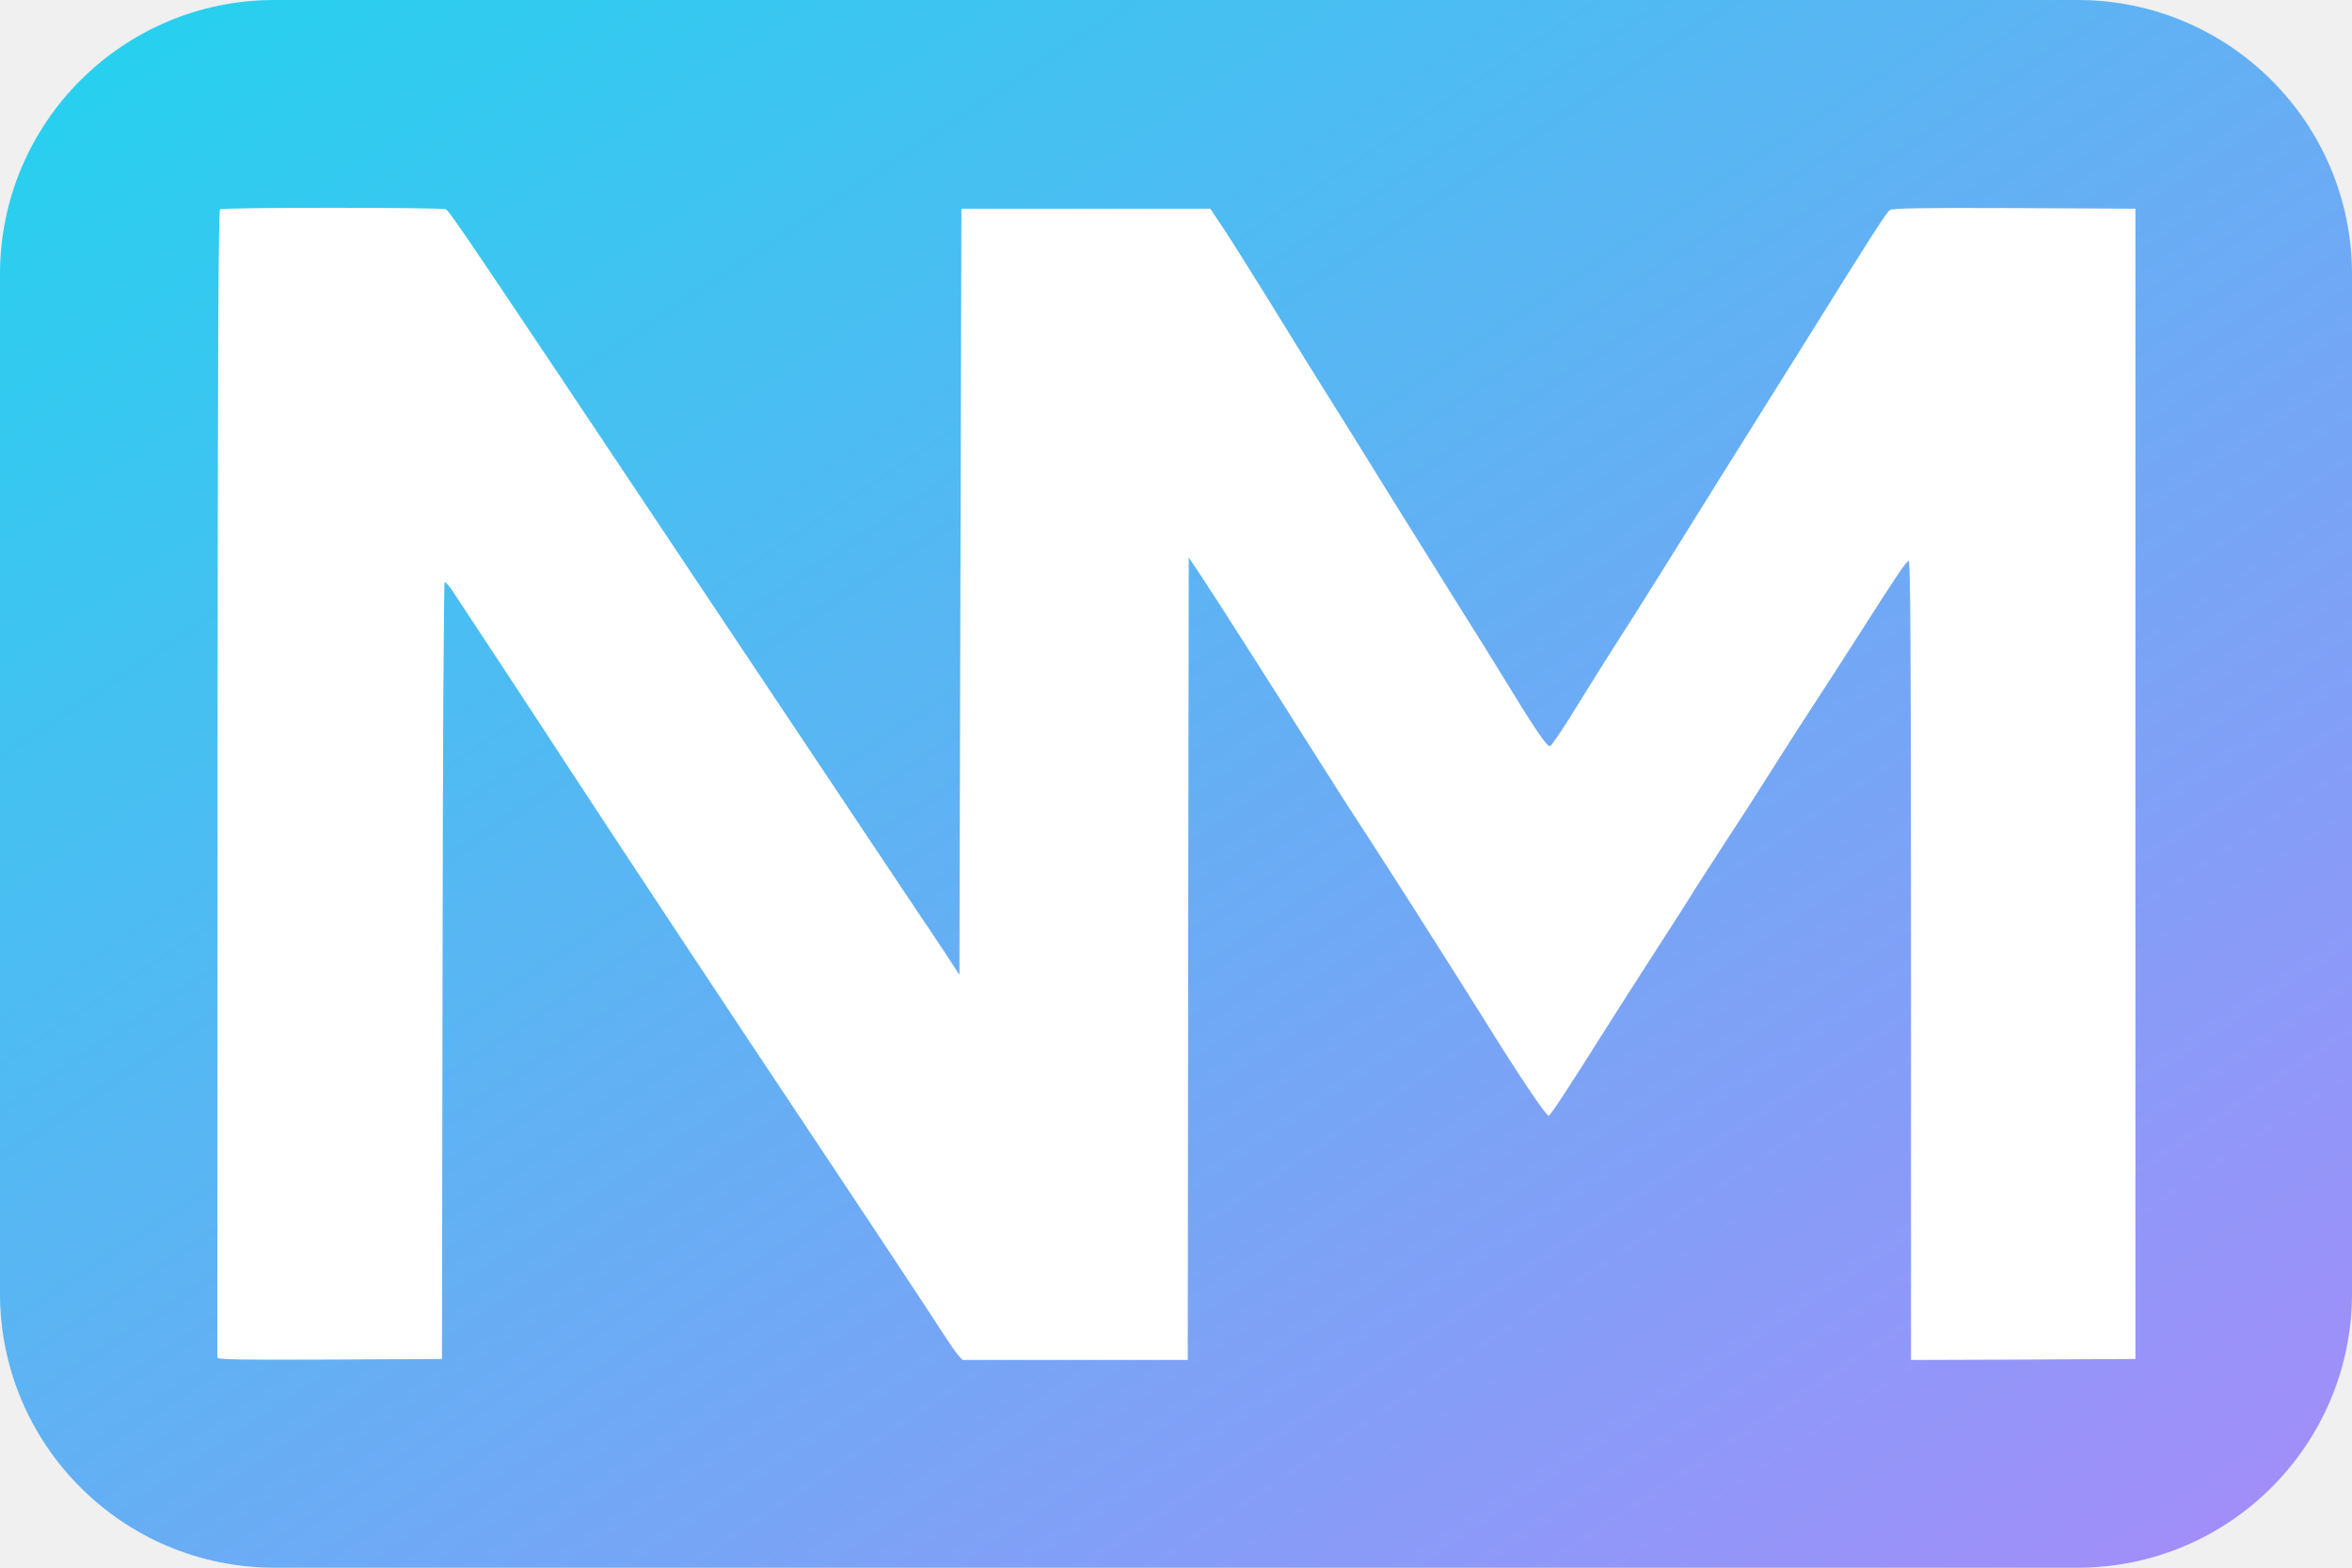
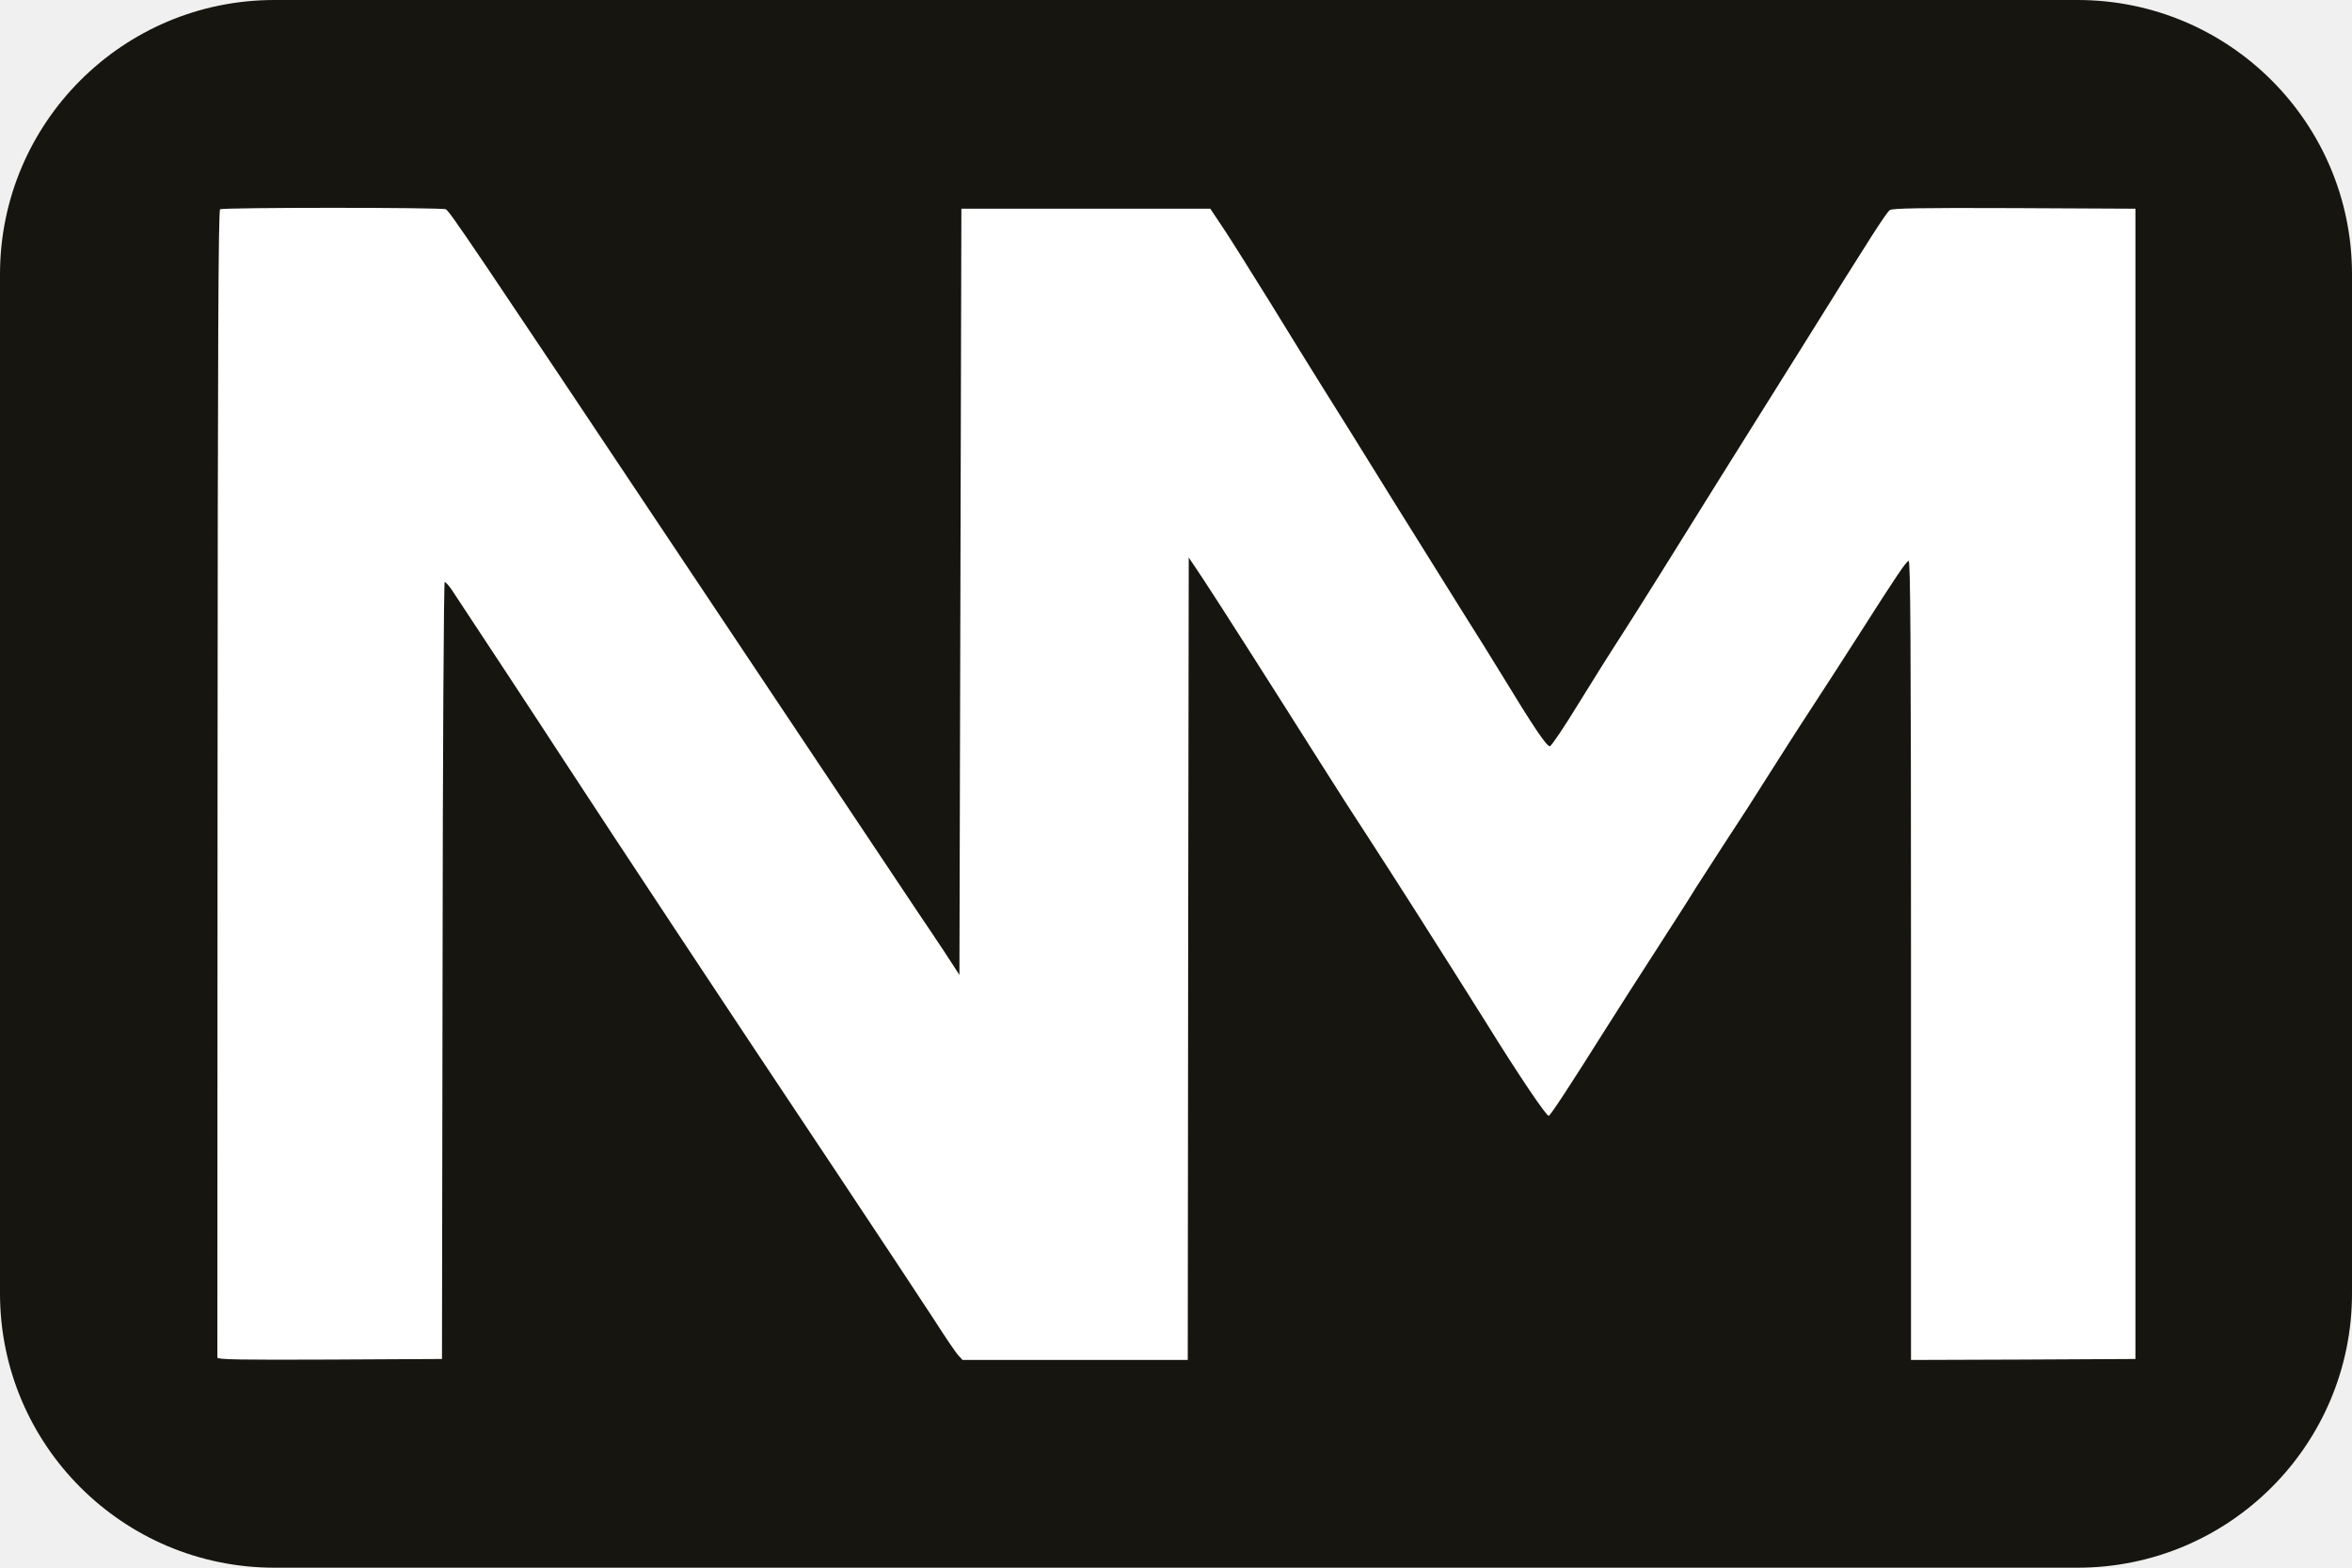
<svg xmlns="http://www.w3.org/2000/svg" viewBox="424 624 1200 800">
-   <defs>
-     <linearGradient id="bg" x1="0%" y1="0%" x2="100%" y2="100%">
-       <stop offset="0%" stop-color="#22d3ee" />
-       <stop offset="100%" stop-color="#a78bfa" />
-     </linearGradient>
-   </defs>
-   <rect x="424" y="624" width="1200" height="800" rx="140" fill="url(#bg)" />
+   <rect x="424" y="624" width="1200" height="800" rx="140" fill="#16150f" />
  <g transform="translate(0,2048) scale(0.1,-0.1)" fill="white">
    <path d="M5363 13172 c-9 -6 -12 -687 -13 -2927 -1 -1606 -1 -2926 -1 -2933 1     -10 119 -12 574 -10 l572 3 3 1983 c1 1100 6 1982 11 1982 4 0 20 -17 34 -37     58 -87 451 -684 577 -878 246 -377 840 -1276 1390 -2100 212 -319 434 -654     493 -745 58 -91 115 -175 127 -187 l21 -23 574 0 575 0 2 2047 3 2048 67 -100     c70 -105 363 -565 603 -945 78 -124 189 -297 247 -385 57 -88 160 -248 228     -355 68 -107 159 -251 203 -320 44 -69 120 -190 170 -270 161 -260 309 -480     319 -474 12 7 110 157 278 424 64 102 188 295 275 430 87 135 175 272 195 306     21 33 91 141 155 240 65 98 162 249 215 334 54 85 155 244 226 352 71 109 181     279 244 378 188 295 234 363 248 368 9 3 12 -409 12 -2037 l0 -2041 573 2 572     3 0 2935 0 2935 -619 3 c-485 2 -622 -1 -634 -10 -21 -17 -93 -130 -434 -677     -160 -256 -359 -574 -442 -706 -82 -132 -216 -346 -296 -475 -81 -129 -177     -282 -215 -340 -38 -58 -128 -202 -201 -320 -72 -118 -138 -216 -146 -218 -16     -3 -82 95 -248 368 -45 74 -131 212 -190 305 -59 94 -223 357 -365 585 -141     228 -302 487 -358 575 -55 88 -174 280 -264 427 -91 147 -197 316 -236 375     l-72 108 -635 0 -635 0 -5 -1955 -5 -1955 -78 120 c-44 66 -99 149 -124 185     -24 36 -562 841 -1195 1790 -1099 1647 -1199 1795 -1223 1812 -13 10 -1137 10     -1152 0z" />
  </g>
</svg>
